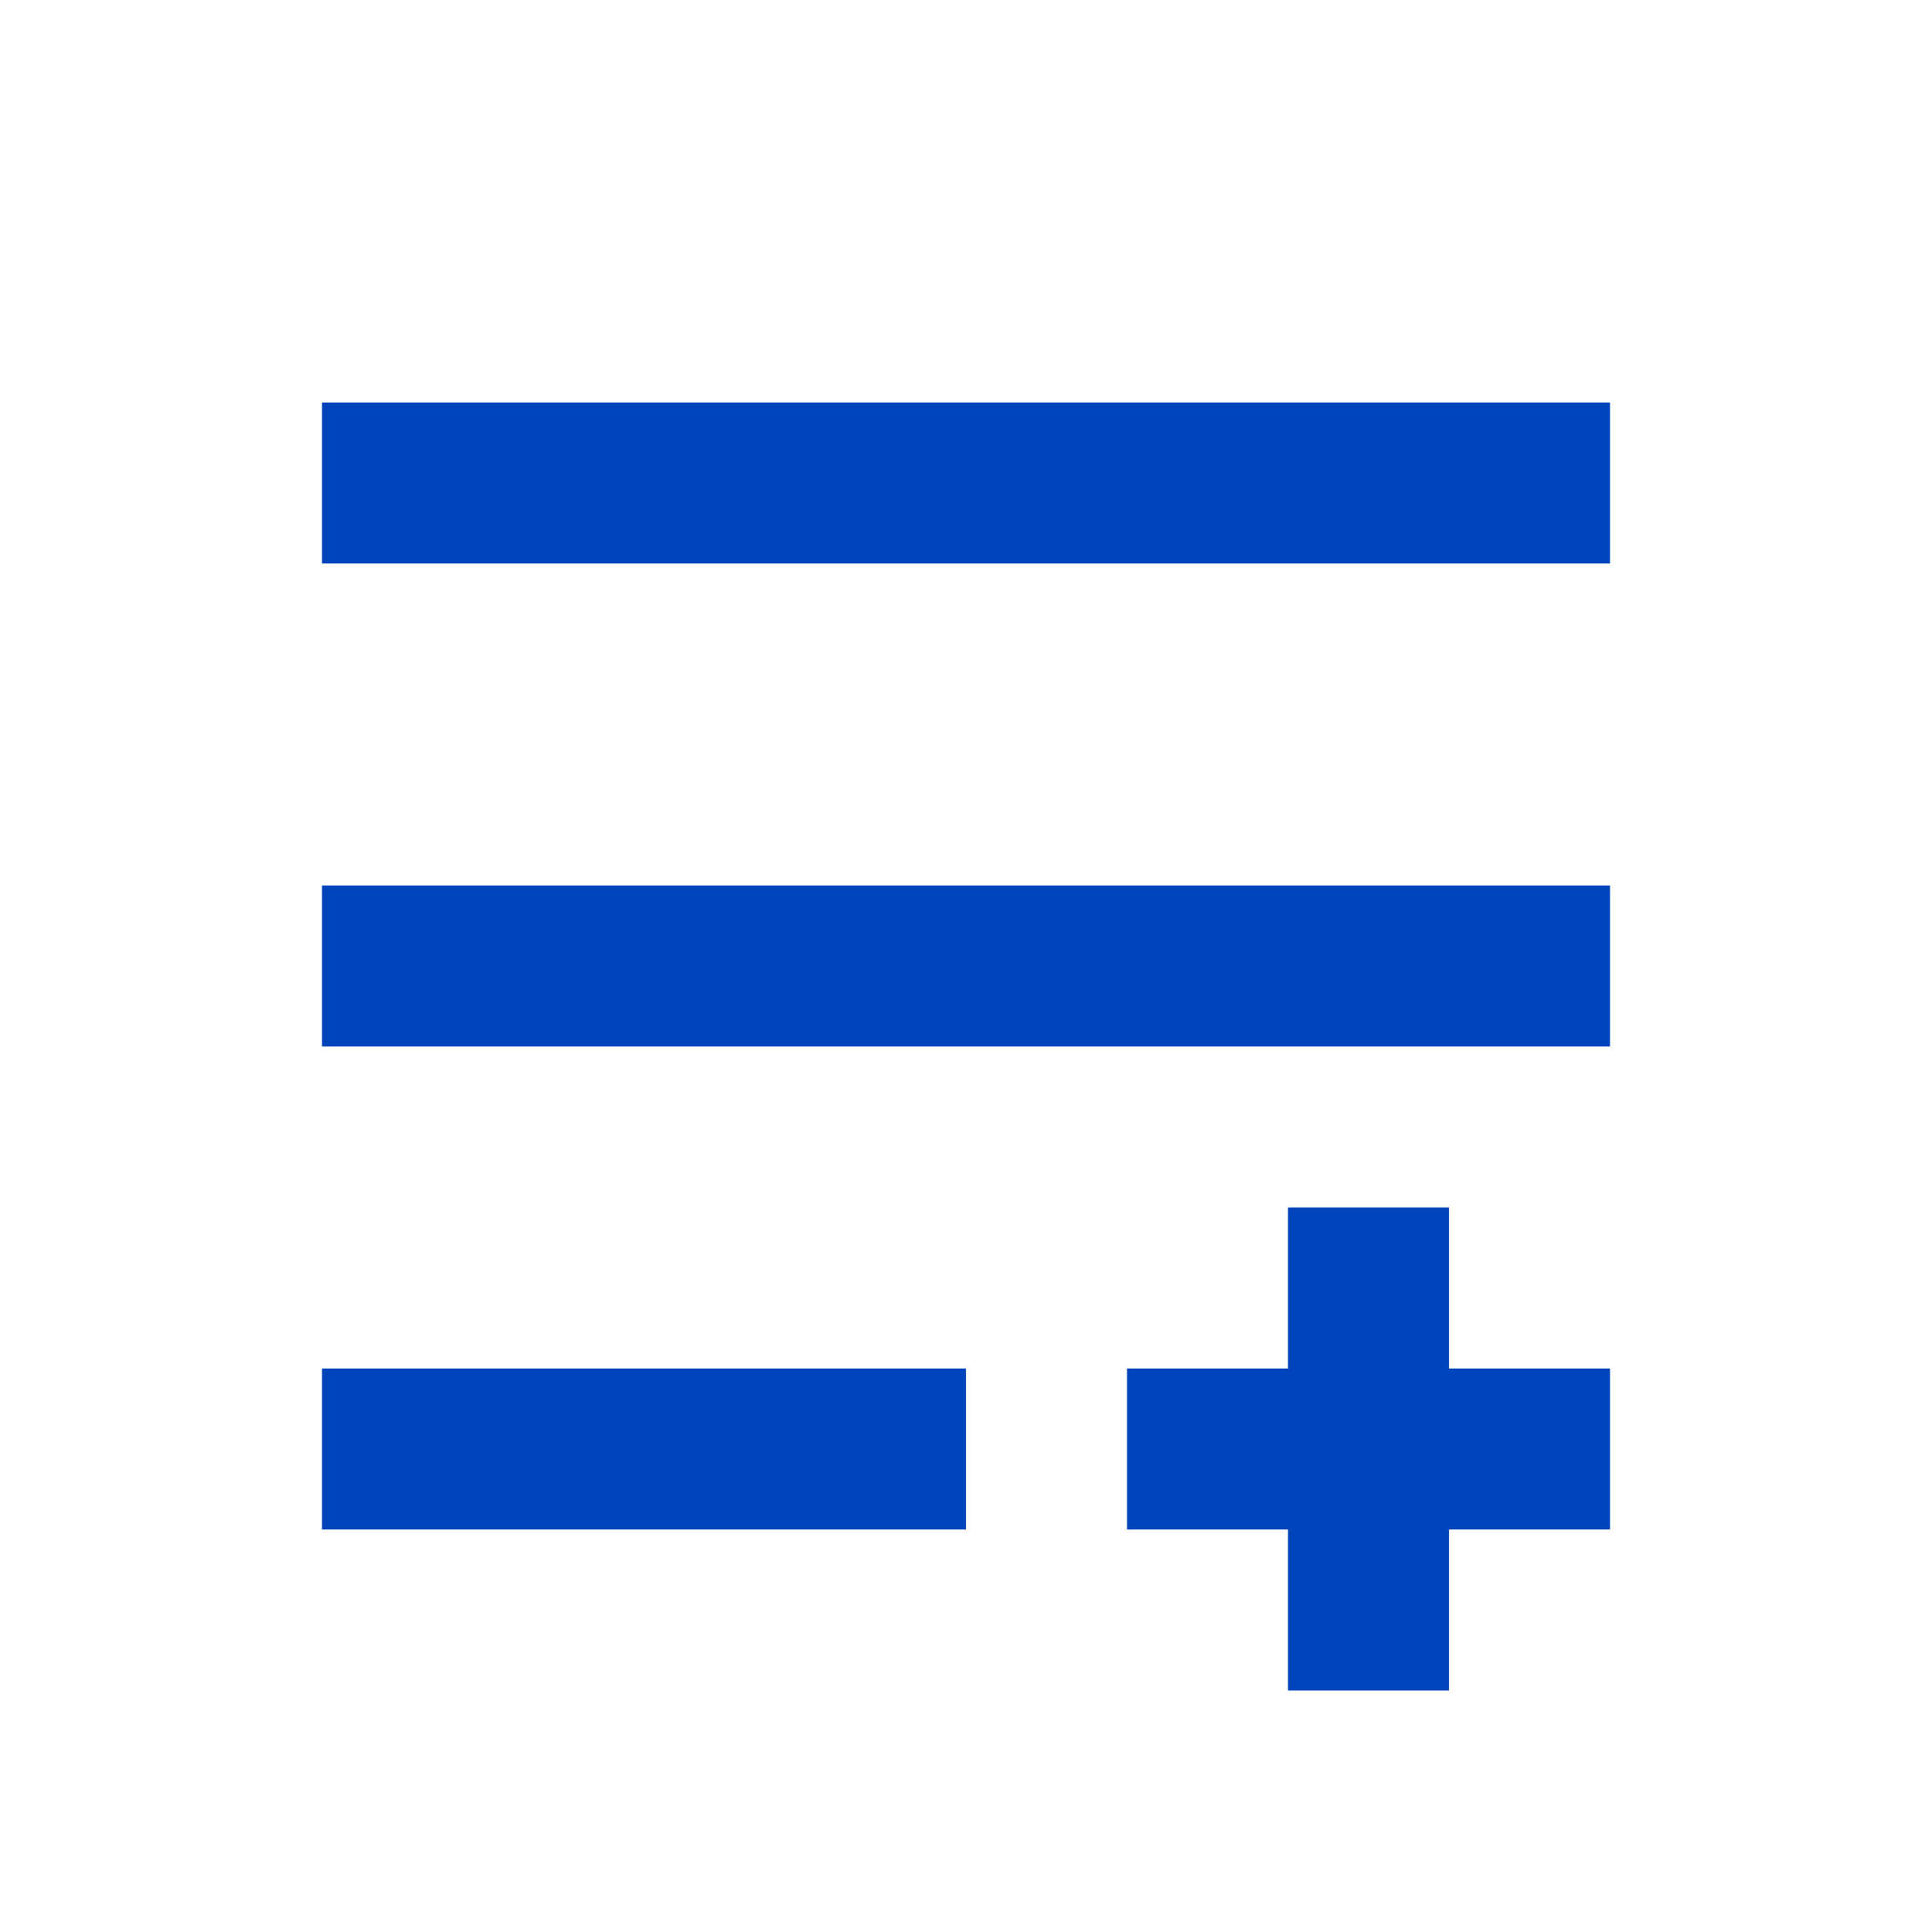
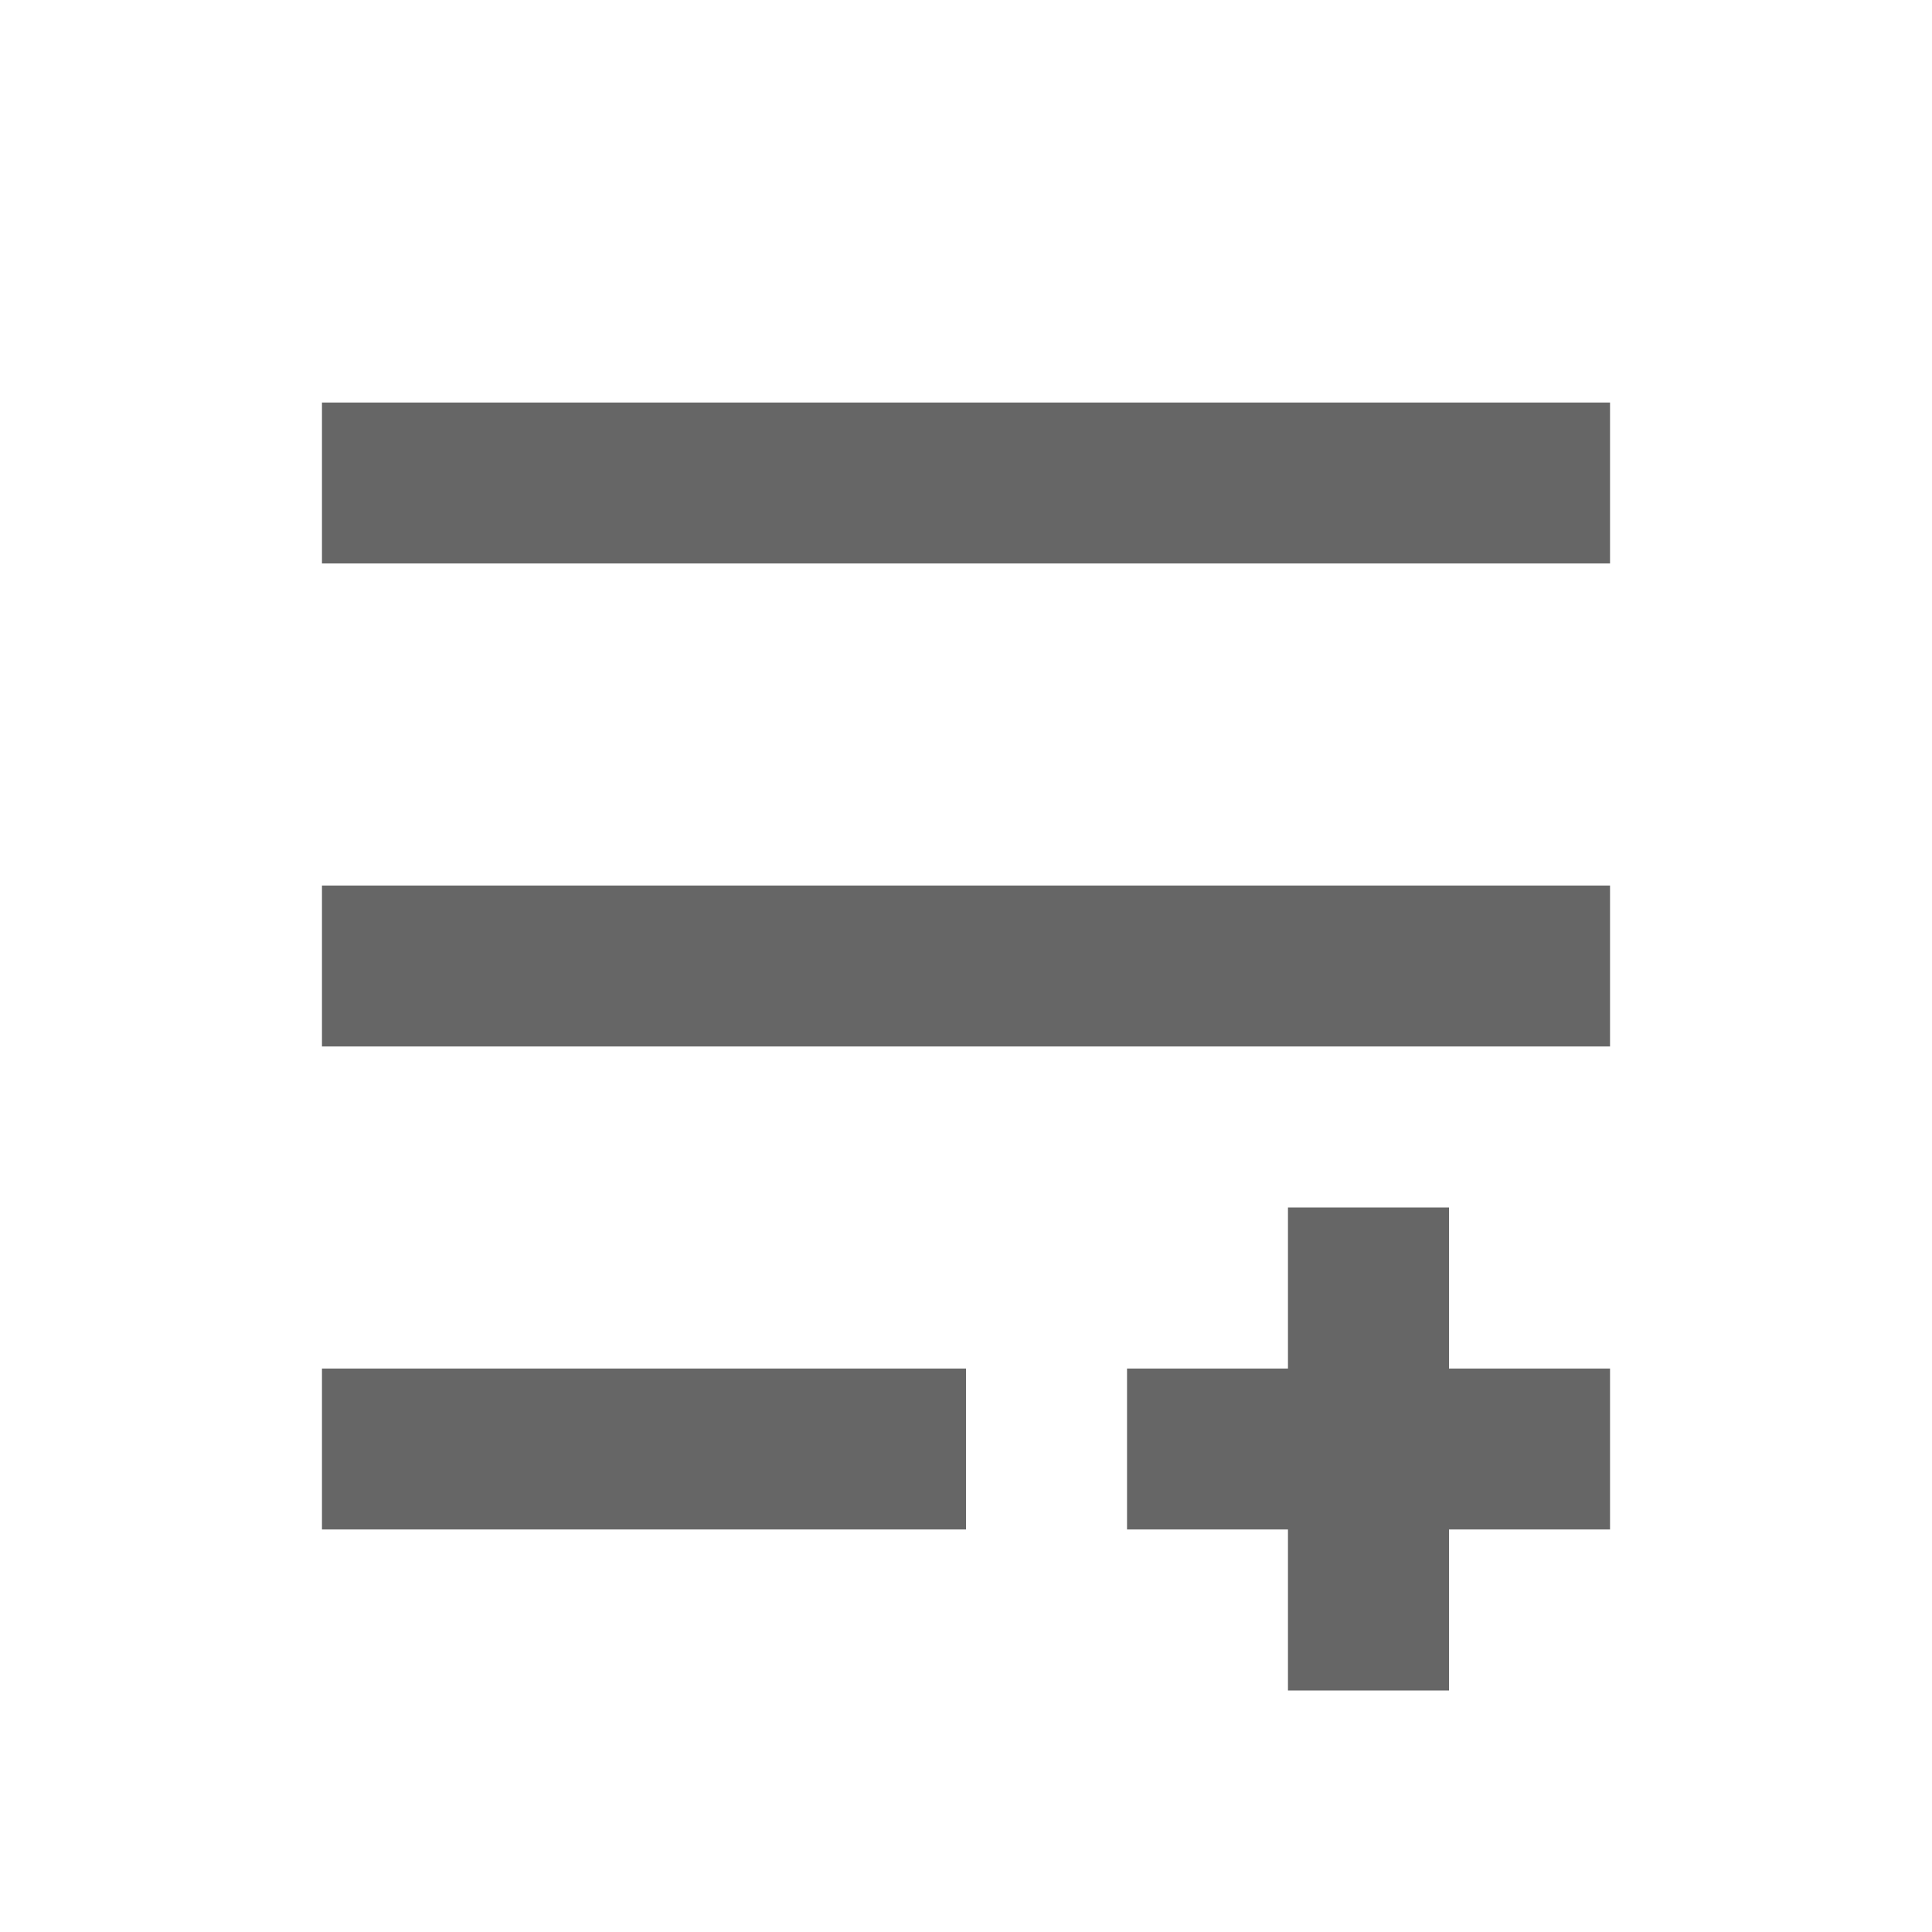
<svg xmlns="http://www.w3.org/2000/svg" width="20" height="20">
-   <path d="M13.333 14.167V12.5H15v1.667h1.667v1.666H15V17.5h-1.667v-1.667h-1.666v-1.666h1.666zm-10 0H10v1.666H3.333v-1.666zm0-10h13.334v1.666H3.333V4.167zm0 5h13.334v1.666H3.333V9.167z" fill="#04B" fill-rule="evenodd" />
+   <path d="M13.333 14.167V12.5H15v1.667h1.667v1.666H15V17.5h-1.667v-1.667h-1.666v-1.666h1.666zm-10 0H10v1.666H3.333v-1.666zm0-10h13.334v1.666H3.333V4.167zm0 5h13.334v1.666H3.333V9.167z" fill="#666" fill-rule="evenodd" />
</svg>
